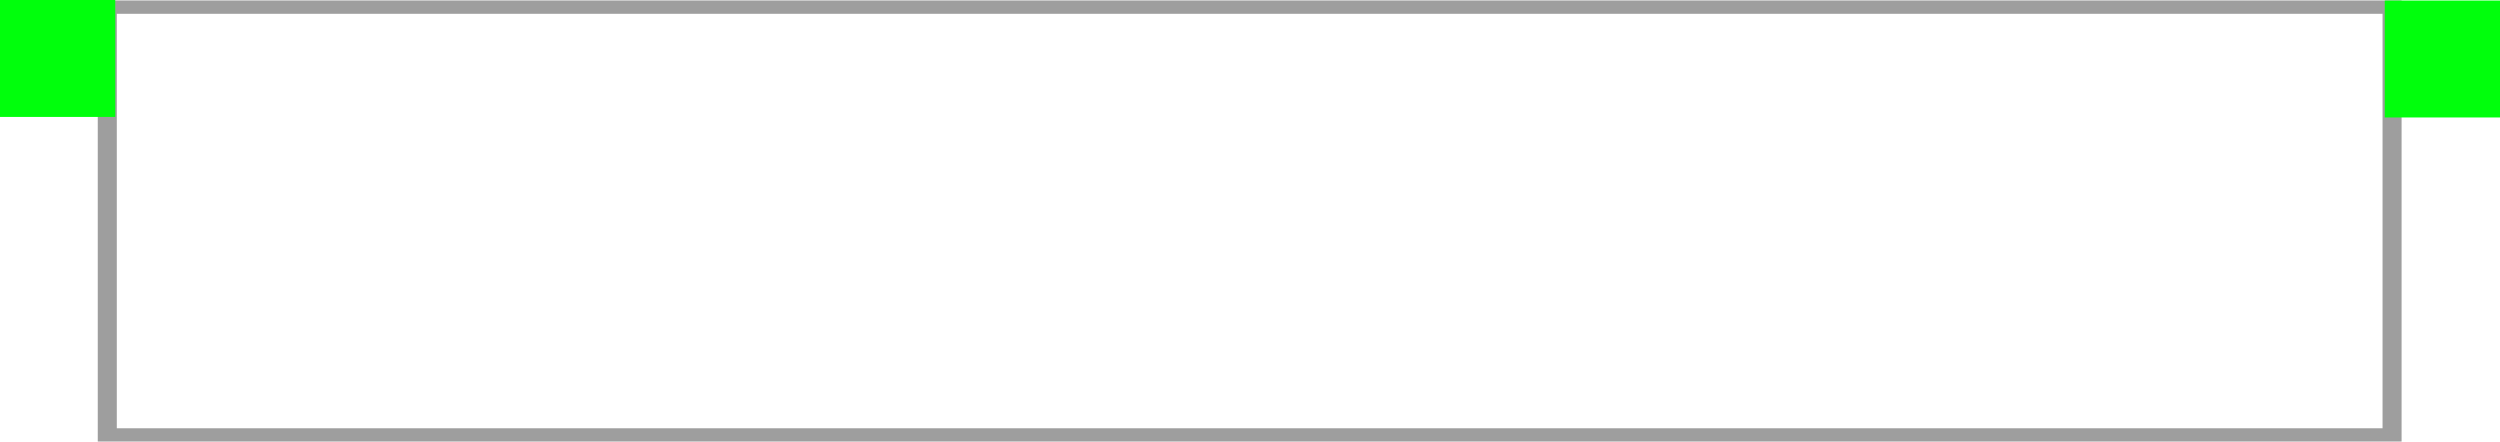
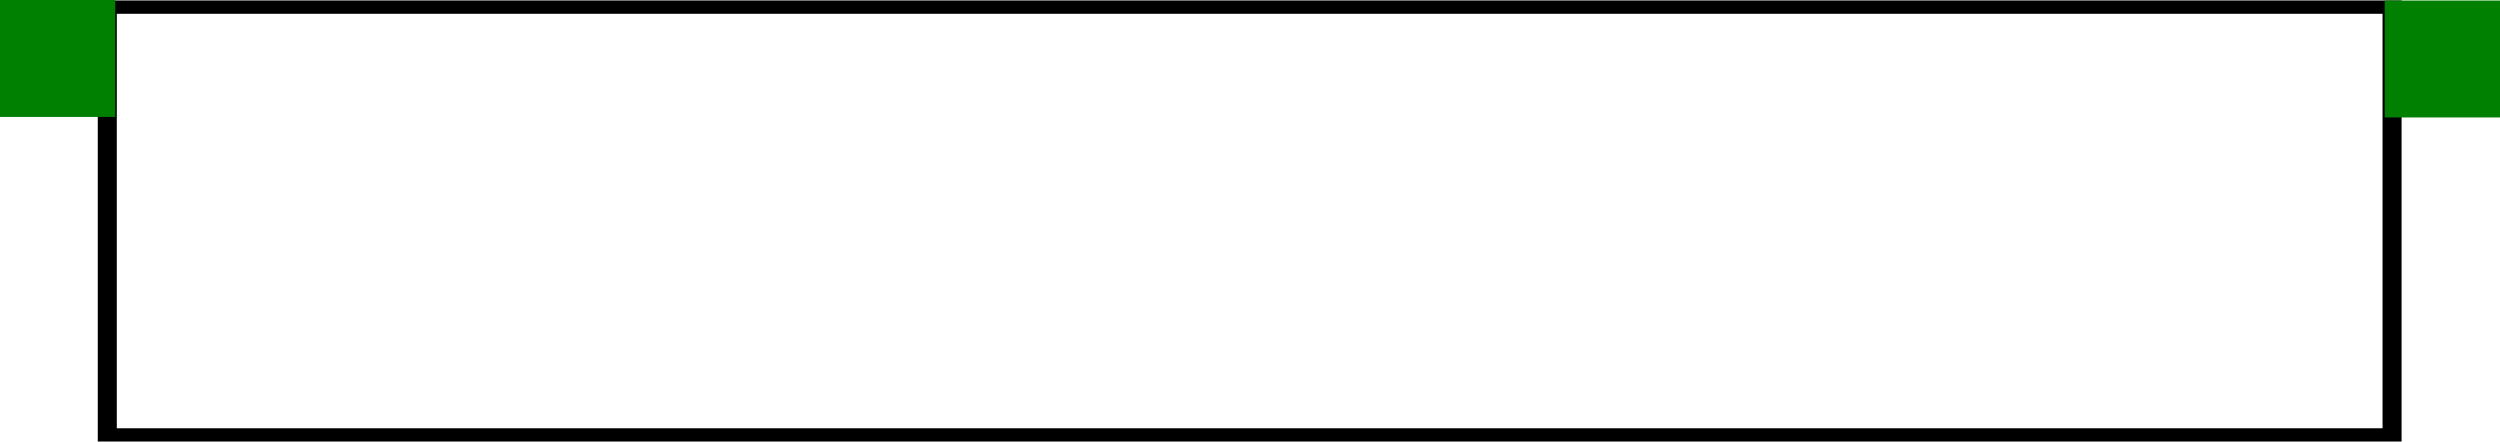
<svg xmlns="http://www.w3.org/2000/svg" width="1781.139" height="314.594" viewBox="0 0 1781.139 314.593" id="svg2" version="1.1">
  <defs id="defs4" />
  <g id="layer1" transform="translate(1009.802,-428.4527)">
    <g id="g4158" transform="matrix(2,0,0,2,-1800,-1416.362)">
      <g id="g4546" transform="matrix(1.79048,0,0,1.112238,987.1999,-333.313)" style="fill:#b3b3b3" />
      <g id="g821" transform="matrix(0.9846976,0,0,0.9845746,11.46427,19.82472)">
-         <g id="g818" transform="matrix(1.144335,0,0,0.8004484,-65.1299,180.8997)" style="fill:none;stroke-width:1.045;stroke:#9e9e9e;stroke-opacity:1">
-           <rect ry="0" y="-1153.588" x="922.484" height="722.3" width="193.361" id="rect4183-8-5-9-3-6-3-7-5-6-1-7-1-1-5-3-9-7" style="opacity:1;fill:none;fill-opacity:1;stroke:#9e9e9e;stroke-width:6.018;stroke-linecap:round;stroke-linejoin:miter;stroke-miterlimit:4;stroke-dasharray:none;stroke-opacity:1" transform="rotate(90)" />
+         <g id="g818" transform="matrix(1.144335,0,0,0.8004484,-65.1299,180.8997)" style="fill:none;stroke-width:1.045;stroke:#000000;stroke-opacity:1">
+           <rect ry="0" y="-1153.588" x="922.484" height="722.3" width="193.361" id="rect4183-8-5-9-3-6-3-7-5-6-1-7-1-1-5-3-9-7" style="opacity:1;fill:none;fill-opacity:1;stroke:#000000;stroke-width:6.018;stroke-linecap:round;stroke-linejoin:miter;stroke-miterlimit:4;stroke-dasharray:none;stroke-opacity:1" transform="rotate(90)" />
        </g>
-         <rect transform="rotate(90)" style="opacity:1;fill:#00ff0c;fill-opacity:1;stroke:#00ff0c;stroke-width:5.76;stroke-linecap:round;stroke-linejoin:miter;stroke-miterlimit:4;stroke-dasharray:none;stroke-opacity:1" id="rect4183-8-5-9-3-6-3-7-5-6-1-7-1-1-5-3-9-7-8" width="36.557" height="35.931" x="919.797" y="-1291.126" ry="0" />
-         <rect transform="rotate(90)" style="opacity:1;fill:#00ff0c;fill-opacity:1;stroke:#00ff0c;stroke-width:5.76;stroke-linecap:round;stroke-linejoin:miter;stroke-miterlimit:4;stroke-dasharray:none;stroke-opacity:1" id="rect4183-8-5-9-3-6-3-7-5-6-1-7-1-1-5-3-9-7-8-6" width="36.557" height="35.931" x="919.604" y="-428.407" ry="0" />
+         <rect transform="rotate(90)" style="opacity:1;fill:#008000;fill-opacity:1;stroke:#008000;stroke-width:5.76;stroke-linecap:round;stroke-linejoin:miter;stroke-miterlimit:4;stroke-dasharray:none;stroke-opacity:1" id="rect4183-8-5-9-3-6-3-7-5-6-1-7-1-1-5-3-9-7-8" width="36.557" height="35.931" x="919.797" y="-1291.126" ry="0" />
+         <rect transform="rotate(90)" style="opacity:1;fill:#008000;fill-opacity:1;stroke:#008000;stroke-width:5.76;stroke-linecap:round;stroke-linejoin:miter;stroke-miterlimit:4;stroke-dasharray:none;stroke-opacity:1" id="rect4183-8-5-9-3-6-3-7-5-6-1-7-1-1-5-3-9-7-8-6" width="36.557" height="35.931" x="919.604" y="-428.407" ry="0" />
      </g>
    </g>
  </g>
</svg>
